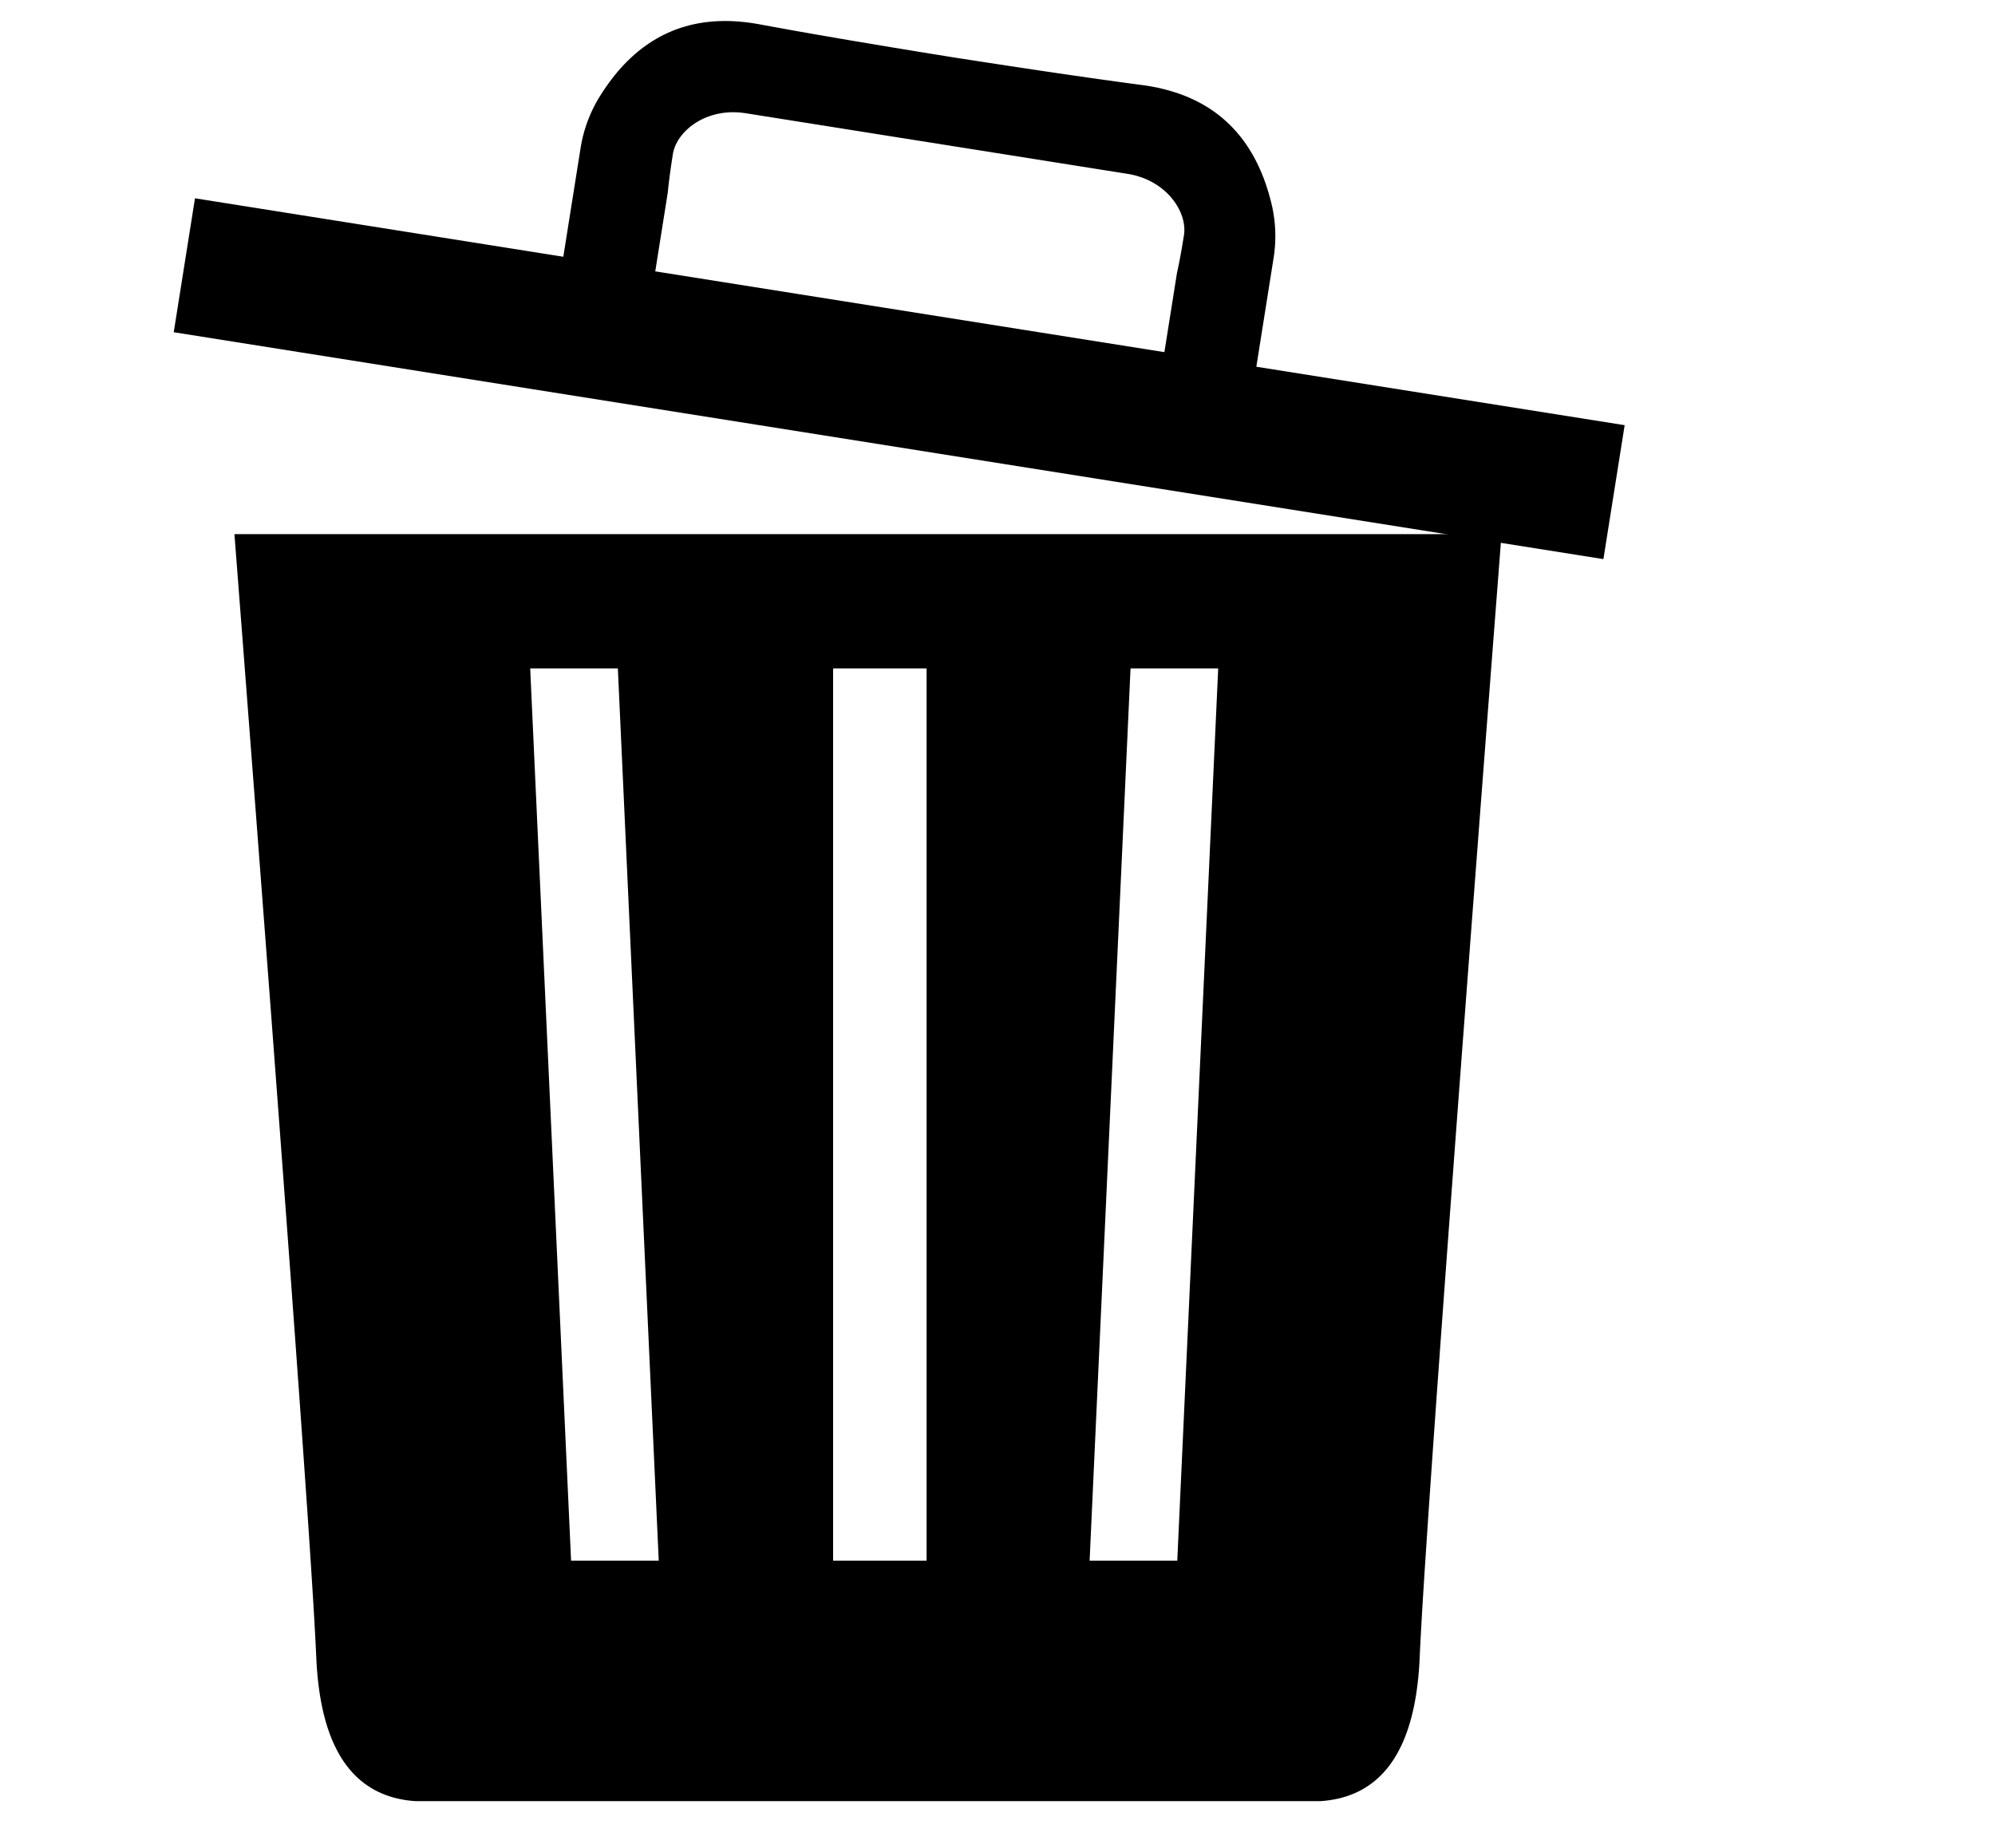
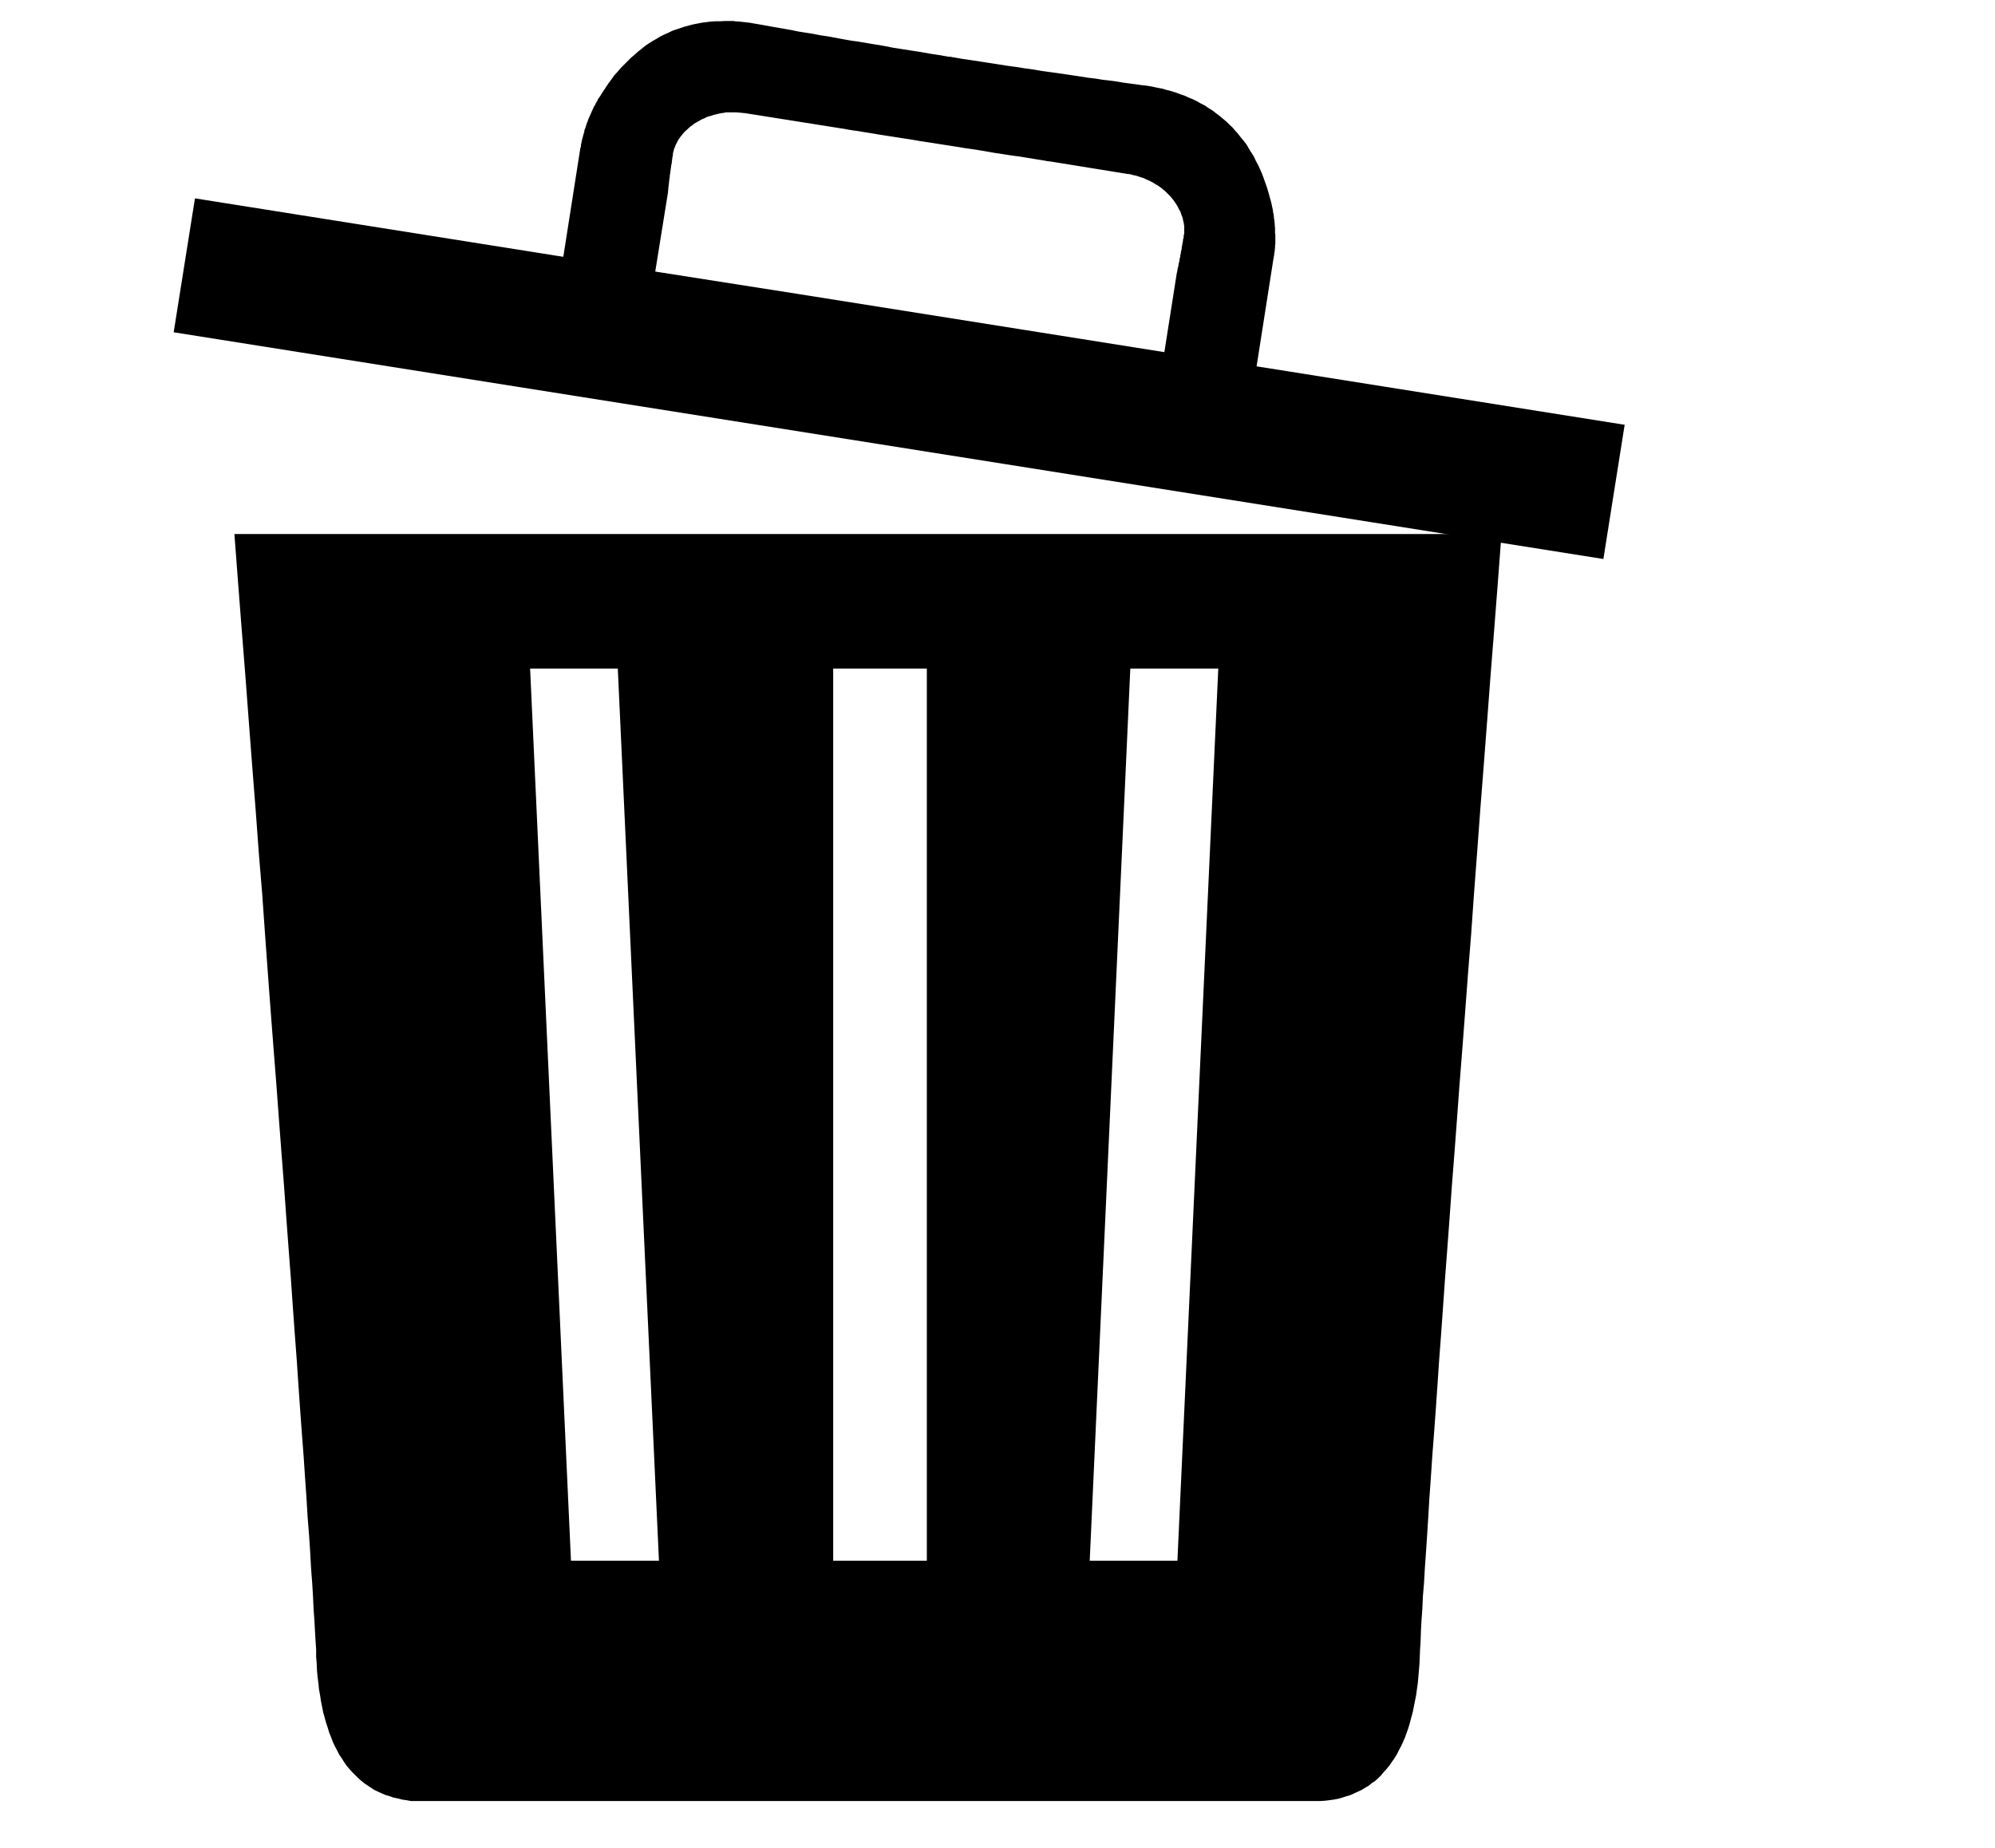
- <svg xmlns="http://www.w3.org/2000/svg" xmlns:xlink="http://www.w3.org/1999/xlink" version="1.1" preserveAspectRatio="xMidYMid meet" viewBox="0 0 703 651" width="703" height="651">
+ <svg xmlns="http://www.w3.org/2000/svg" xmlns:xlink="http://www.w3.org/1999/xlink" preserveAspectRatio="xMidYMid slice" viewBox="0 0 703 651">
  <defs>
-     <path d="M527.79 205.39L526.49 222.19L525.23 238.61L524 254.65L522.8 270.33L521.63 285.63L520.5 300.56L519.39 315.11L518.31 329.29L517.27 343.1L516.26 356.54L515.27 369.6L514.32 382.29L513.4 394.61L512.51 406.55L511.65 418.12L510.82 429.32L510.02 440.14L509.25 450.6L508.52 460.67L507.81 470.38L507.14 479.71L506.49 488.67L505.88 497.26L505.3 505.47L504.75 513.31L504.23 520.78L503.74 527.87L503.28 534.6L502.86 540.94L502.46 546.92L502.09 552.52L501.76 557.75L501.45 562.61L501.18 567.09L500.94 571.2L500.73 574.94L500.55 578.3L500.4 581.29L500.28 583.91L500.16 586.31L500 588.66L499.8 590.95L499.56 593.17L499.28 595.34L498.97 597.46L498.61 599.51L498.22 601.51L497.79 603.45L497.32 605.33L496.81 607.15L496.27 608.91L495.68 610.62L495.06 612.27L494.39 613.86L493.69 615.39L492.95 616.86L492.17 618.28L491.36 619.64L490.5 620.94L489.61 622.18L488.67 623.36L487.7 624.49L486.69 625.56L485.64 626.57L484.55 627.52L483.43 628.41L482.26 629.25L481.06 630.03L479.82 630.75L478.54 631.41L477.22 632.01L475.86 632.56L474.46 633.05L473.03 633.48L471.56 633.85L470.04 634.16L468.49 634.42L466.9 634.61L465.28 634.75L146.44 634.75L144.82 634.61L143.23 634.42L141.68 634.16L140.16 633.85L138.69 633.48L137.26 633.05L135.86 632.56L134.5 632.01L133.18 631.41L131.9 630.75L130.66 630.03L129.46 629.25L128.29 628.41L127.17 627.52L126.08 626.57L125.03 625.56L124.02 624.49L123.05 623.36L122.11 622.18L121.22 620.94L120.36 619.64L119.55 618.28L118.77 616.86L118.03 615.39L117.33 613.86L116.66 612.27L116.04 610.62L115.45 608.91L114.91 607.15L114.4 605.33L113.93 603.45L113.5 601.51L113.11 599.51L112.75 597.46L112.44 595.34L112.16 593.17L111.92 590.95L111.72 588.66L111.56 586.31L111.44 583.91L111.32 581.29L111.17 578.3L110.99 574.94L110.78 571.2L110.54 567.09L110.27 562.61L109.96 557.75L109.63 552.52L109.26 546.92L108.87 540.94L108.44 534.6L107.98 527.87L107.49 520.78L106.97 513.31L106.42 505.47L105.84 497.26L105.23 488.67L104.58 479.71L103.91 470.38L103.2 460.67L102.47 450.6L101.7 440.14L100.9 429.32L100.07 418.12L99.21 406.55L98.32 394.61L97.4 382.29L96.45 369.6L95.47 356.54L94.45 343.1L93.41 329.29L92.33 315.11L91.22 300.56L90.09 285.63L88.92 270.33L87.72 254.65L86.49 238.61L85.23 222.19L83.93 205.39L82.61 188.23L529.11 188.23L527.79 205.39ZM201.24 549.99L232.13 549.99L217.72 235.56L186.83 235.56L201.24 549.99ZM383.96 549.99L414.85 549.99L429.27 235.56L398.38 235.56L383.96 549.99ZM293.57 549.99L326.51 549.99L326.51 235.56L293.57 235.56L293.57 549.99Z" id="a2zSwrHOtJ" />
-     <path d="M258.82 7.49L260.54 7.61L262.29 7.78L264.06 8L265.84 8.26L267.65 8.57L269.79 8.97L271.99 9.37L274.25 9.78L276.56 10.2L278.92 10.63L281.34 11.06L283.82 11.49L286.35 11.94L288.93 12.39L291.57 12.84L294.27 13.31L297.02 13.78L299.82 14.26L302.68 14.74L305.6 15.23L308.57 15.73L311.59 16.23L314.67 16.75L317.81 17.26L321 17.79L324.25 18.32L327.55 18.86L330.91 19.4L334.32 19.95L334.86 20.04L335.41 20.13L338.82 20.66L342.18 21.18L345.49 21.69L348.74 22.19L351.94 22.68L355.08 23.16L358.17 23.63L361.2 24.08L364.18 24.53L367.1 24.97L369.97 25.39L372.79 25.81L375.55 26.21L378.26 26.6L380.91 26.99L383.51 27.36L386.05 27.72L388.54 28.07L390.97 28.41L393.35 28.74L395.67 29.06L397.94 29.37L400.16 29.66L402.32 29.95L404.14 30.21L405.92 30.51L407.67 30.85L409.38 31.24L411.06 31.66L412.7 32.12L414.31 32.62L415.88 33.16L417.42 33.74L418.93 34.36L420.4 35.02L421.83 35.72L423.23 36.46L424.6 37.24L425.93 38.06L427.23 38.92L428.49 39.82L429.72 40.76L430.91 41.74L432.07 42.76L433.19 43.82L434.28 44.92L435.34 46.06L436.36 47.24L437.35 48.46L438.3 49.72L439.22 51.02L440.1 52.36L440.95 53.74L441.76 55.15L442.54 56.61L443.28 58.11L443.99 59.65L444.67 61.23L445.31 62.85L445.91 64.5L446.48 66.2L447.02 67.94L447.52 69.72L447.99 71.53L448.1 72.01L448.21 72.49L448.32 72.97L448.42 73.44L448.51 73.92L448.6 74.4L448.69 74.89L448.77 75.37L448.84 75.85L448.91 76.33L448.98 76.82L449.04 77.3L449.1 77.79L449.15 78.27L449.2 78.76L449.24 79.24L449.27 79.73L449.31 80.21L449.33 80.7L449.36 81.19L449.37 81.67L449.39 82.16L449.4 82.65L449.4 83.14L449.4 83.62L449.39 84.11L449.38 84.6L449.36 85.09L449.34 85.58L449.32 86.06L449.29 86.55L449.25 87.04L449.21 87.52L449.16 88.01L449.11 88.5L449.06 88.98L449 89.47L448.94 89.95L448.87 90.44L448.79 90.92L442.71 129.24L572.5 149.84L565.01 197.04L353.16 163.42L353.16 163.42L61.22 117.08L68.71 69.88L198.5 90.48L204.59 52.16L204.66 51.68L204.75 51.19L204.84 50.71L204.93 50.23L205.03 49.75L205.13 49.28L205.24 48.8L205.35 48.32L205.47 47.85L205.59 47.38L205.72 46.91L205.85 46.44L205.98 45.97L206.12 45.5L206.27 45.04L206.42 44.57L206.57 44.11L206.73 43.65L206.89 43.19L207.06 42.73L207.23 42.27L207.41 41.82L207.59 41.37L207.78 40.92L207.97 40.47L208.16 40.02L208.36 39.58L208.57 39.13L208.77 38.69L208.99 38.25L209.2 37.81L209.42 37.38L209.65 36.95L209.88 36.51L210.12 36.09L210.35 35.66L210.6 35.23L210.84 34.81L211.1 34.39L211.35 33.98L212.36 32.39L213.39 30.86L214.44 29.37L215.5 27.93L216.59 26.54L217.7 25.2L218.83 23.91L219.98 22.67L221.16 21.47L222.35 20.33L223.56 19.23L224.79 18.18L226.05 17.18L227.32 16.23L228.62 15.33L229.93 14.48L231.27 13.67L232.62 12.91L234 12.21L235.4 11.55L236.81 10.94L238.25 10.37L239.71 9.86L241.19 9.4L242.69 8.98L244.21 8.61L245.75 8.29L247.31 8.02L248.89 7.8L250.5 7.63L252.12 7.5L253.76 7.43L255.43 7.4L257.11 7.42L258.82 7.49ZM414.81 95.89L414.86 95.64L414.92 95.39L414.97 95.13L415.03 94.87L415.09 94.6L415.15 94.33L415.2 94.06L415.26 93.78L415.32 93.49L415.38 93.21L415.44 92.91L415.49 92.62L415.55 92.32L415.61 92.01L415.67 91.7L415.73 91.39L415.79 91.07L415.85 90.74L415.91 90.42L415.98 90.09L416.04 89.75L416.1 89.41L416.16 89.07L416.22 88.72L416.29 88.36L416.35 88.01L416.41 87.64L416.48 87.28L416.54 86.91L416.6 86.53L416.67 86.15L416.73 85.77L416.8 85.38L416.86 84.99L416.93 84.59L416.99 84.19L417.06 83.79L417.13 83.38L417.19 82.96L417.28 82.33L417.33 81.7L417.35 81.05L417.33 80.39L417.28 79.73L417.2 79.06L417.09 78.39L416.95 77.72L416.78 77.04L416.57 76.37L416.33 75.69L416.07 75.02L415.77 74.34L415.45 73.68L415.09 73.01L414.7 72.35L414.29 71.7L413.85 71.06L413.37 70.43L412.87 69.81L412.35 69.19L411.79 68.6L411.21 68.01L410.6 67.44L409.96 66.89L409.29 66.35L408.6 65.83L407.89 65.33L407.15 64.86L406.38 64.4L405.58 63.97L404.77 63.56L403.92 63.17L403.06 62.81L402.16 62.48L401.25 62.18L400.31 61.9L399.35 61.66L398.36 61.45L397.35 61.27L370.06 56.94L369.19 56.8L368.01 56.61L358.83 55.15L356.55 54.79L353.94 54.38L350 53.75L346.08 53.13L342.16 52.51L339.96 52.16L338.27 51.89L324.81 49.75L324.58 49.72L323 49.47L321.8 49.28L308.97 47.24L308.52 47.17L301.71 46.09L300.95 45.97L298.43 45.57L298.01 45.5L262.68 39.89L261.67 39.75L260.66 39.65L259.67 39.58L258.69 39.55L257.73 39.55L256.78 39.59L255.84 39.67L254.92 39.77L254.02 39.91L253.13 40.08L252.26 40.27L251.4 40.5L250.57 40.75L249.75 41.03L248.95 41.33L248.17 41.66L247.42 42.01L246.68 42.39L245.97 42.79L245.28 43.2L244.61 43.64L243.96 44.1L243.34 44.57L242.75 45.06L242.18 45.57L241.63 46.09L241.12 46.62L240.63 47.17L240.16 47.73L239.73 48.3L239.33 48.88L238.95 49.47L238.61 50.06L238.29 50.67L238.01 51.28L237.76 51.89L237.54 52.51L237.36 53.13L237.21 53.75L237.09 54.38L237.03 54.79L236.97 55.2L236.9 55.61L236.84 56.01L236.78 56.41L236.72 56.8L236.66 57.19L236.61 57.57L236.55 57.95L236.49 58.33L236.44 58.7L236.39 59.07L236.34 59.43L236.28 59.79L236.24 60.15L236.19 60.5L236.14 60.85L236.09 61.19L236.05 61.53L236 61.86L235.96 62.19L235.92 62.52L235.88 62.84L235.84 63.16L235.8 63.47L235.76 63.78L235.72 64.08L235.69 64.38L235.65 64.68L235.62 64.97L235.58 65.26L235.55 65.54L235.52 65.82L235.49 66.1L235.46 66.37L235.44 66.64L235.41 66.9L235.39 67.16L235.36 67.41L235.34 67.66L230.9 95.63L280.56 103.51L280.56 103.51L360.65 116.22L410.31 124.1L414.75 96.14L414.81 95.89Z" id="b4n1Ili7E" />
+     <path d="M527.8 205.4l-1.3 16.8-1.3 16.4-1.2 16-1.2 15.7-1.2 15.3-1.1 15-1.1 14.5-1 14.2-1.1 13.8-1 13.4-1 13.1-1 12.7-.9 12.3-.9 12-.9 11.5-.8 11.2-.8 10.8-.8 10.5-.7 10-.7 9.8-.7 9.3-.6 9-.6 8.6-.6 8.2-.6 7.8-.5 7.5-.5 7-.4 6.8-.4 6.3-.4 6-.4 5.6-.3 5.3-.4 4.8-.2 4.5-.3 4.1-.2 3.7-.1 3.4-.2 3-.1 2.6-.1 2.4-.2 2.4-.2 2.3-.2 2.2-.3 2.1-.3 2.2-.4 2-.4 2-.4 2-.5 1.8-.5 1.9-.5 1.7-.6 1.7-.6 1.7-.7 1.6-.7 1.5-.8 1.5-.7 1.4-.8 1.3-.9 1.3-.9 1.3-1 1.2-.9 1-1 1.2-1 1-1.1 1-1.2.8-1.1.9-1.2.7-1.3.8-1.3.6-1.3.6-1.3.6-1.4.4-1.5.5-1.4.4-1.6.3-1.5.2-1.6.2-1.6.1H144.8l-1.6-.3-1.5-.2-1.5-.4-1.5-.3-1.4-.5-1.4-.4-1.4-.6-1.3-.6-1.3-.6-1.2-.8-1.2-.8-1.2-.8-1.1-.9-1.1-1-1-1-1-1-1-1.1-1-1.2-.9-1.3-.8-1.3-.9-1.3-.7-1.4-.8-1.5-.7-1.5-.6-1.6-.7-1.7-.5-1.7-.6-1.8-.5-1.8-.5-1.8-.4-2-.4-2-.3-2-.4-2.2-.2-2.1-.3-2.3-.2-2.2-.1-2.4-.2-2.4v-2.6l-.2-3-.2-3.4-.2-3.7-.3-4.1-.2-4.5-.3-4.9-.4-5.2-.3-5.6-.4-6-.5-6.3-.4-6.7-.5-7.1-.5-7.5-.6-7.8-.6-8.2-.6-8.6-.6-9-.7-9.3-.7-9.7-.7-10.1-.8-10.5-.8-10.8-.8-11.2-.9-11.6-.9-11.9-.9-12.3-1-12.7-1-13-1-13.5-1-13.8-1-14.2-1.2-14.5-1.1-15-1.2-15.3-1.2-15.7-1.2-16-1.3-16.4-1.3-16.8-1.3-17.2h446.5l-1.3 17.2zM201.2 550h31l-14.5-314.4h-30.9L201.2 550zm182.8 0h30.9l14.4-314.4h-31L384 550zm-90.4 0h33V235.6h-33V550z" id="a" />
+     <path d="M258.8 7.5l1.7.1 1.8.2 1.8.2 1.7.3 1.8.3 2.2.4 2.2.4 2.3.4 2.3.4 2.3.4 2.4.5 2.5.4 2.6.4 2.5.5 2.7.4 2.7.5 2.7.5 2.8.5 2.9.4 2.9.5 3 .5 3 .5 3 .6 3.2.5 3.2.5 3.3.5 3.3.6 3.3.5 3.4.6h.6l.5.1 3.4.6 3.4.5 3.3.5 3.2.5 3.2.5 3.2.5 3 .4 3.1.5 3 .4 2.9.5 2.9.4 2.8.4 2.8.4 2.7.4 2.6.4 2.6.4 2.6.3 2.4.4 2.5.3 2.4.3 2.3.4 2.2.3 2.3.3 2.1.3 1.8.2 1.8.3 1.8.4 1.7.3 1.7.5 1.6.4 1.6.5 1.6.6 1.5.5 1.5.7 1.5.6 1.4.7 1.4.8 1.4.7 1.3.9 1.3.8 1.3 1 1.2.9 1.2 1 1.2 1 1 1 1.2 1.1 1 1.2 1 1.1 1 1.3 1 1.2 1 1.3.8 1.4.8 1.3.9 1.4.7 1.5.8 1.5.7 1.5.7 1.6.6 1.6.6 1.7.6 1.7.5 1.7.5 1.8.5 1.8.1.5.1.5.1.5.1.4.1.5.1.5v.5l.2.5v.4l.1.5v.5l.1.5.1.5v.5l.1.5v.9l.1.5v2l.1.5V86l-.1.5v.9l-.1.5v.5l-.1.5-.1.5v.5l-.1.4-.1.5-6 38.3 129.7 20.6L565 197l-211.8-33.6-292-46.3 7.5-47.2 129.8 20.6 6-38.3.2-.5v-.5l.1-.5.1-.5.1-.5.1-.4.1-.5.2-.5V48l.2-.5.1-.5.2-.5V46l.2-.5.2-.5.1-.4.2-.5.1-.5.2-.4.2-.5.1-.4.2-.5.2-.4.2-.5.2-.4.2-.5.2-.4.2-.5.2-.4.2-.5.2-.4.2-.4.3-.4.2-.5.2-.4.3-.4.2-.5.2-.4.3-.4.3-.4 1-1.6 1-1.5 1-1.5 1.1-1.5 1-1.4 1.2-1.3 1.1-1.3 1.2-1.2 1.2-1.2 1.2-1.2 1.2-1 1.2-1.1 1.3-1 1.2-1 1.3-.9 1.3-.8 1.4-.8 1.3-.8 1.4-.7 1.4-.6 1.4-.7 1.4-.5 1.5-.5 1.5-.5 1.5-.4 1.5-.4 1.6-.3 1.5-.3 1.6-.2 1.6-.2 1.6-.1h1.7l1.6-.1h3.4zm156 88.4v-.3l.1-.2V95l.1-.2v-.3l.1-.3.1-.2v-.3l.1-.3v-.3l.1-.3v-.3l.2-.3v-.6l.1-.3V91l.2-.4v-.6l.1-.3.1-.4v-.3l.1-.4v-.3l.2-.4v-.7l.1-.4.1-.4v-.3l.1-.4.1-.4V85l.1-.4v-.4l.2-.4V83l.2-.7V79.7l-.1-.6-.1-.7-.2-.7-.1-.7-.2-.6-.3-.7-.2-.7-.3-.7-.4-.6-.3-.7-.4-.7-.4-.6-.4-.6-.5-.7-.5-.6-.5-.6-.6-.6-.6-.6-.6-.6-.6-.5-.7-.6-.7-.5-.7-.5-.8-.4-.7-.5-.8-.4-.8-.4-.9-.4-.8-.4-1-.3-.9-.3-.9-.3-1-.2-1-.3-1-.1-27.2-4.4-1-.1-1-.2-9.3-1.5-2.3-.3-2.6-.4-3.9-.6-4-.7-3.8-.6-2.2-.3-1.7-.3-13.5-2.1h-.2l-1.6-.3-1.2-.2-12.8-2-.5-.1-6.8-1.1-.8-.1-2.5-.4-.4-.1-35.3-5.6-1-.1-1-.1-1-.1h-3.9l-.9.2-.9.1-.9.2-.8.2-.9.2-.8.3-.8.2-.9.3-.7.4-.8.3-.7.4-.7.4-.7.4-.7.4-.6.5-.7.5-.6.5-.5.5-.6.5-.5.5-.5.6-.4.5-.5.6-.4.6-.4.6-.3.6-.3.6-.3.6-.2.6-.3.6-.1.6-.2.6-.1.7v.4l-.1.4-.1.4v.4l-.1.4v.4l-.1.4v.4l-.1.4-.1.3v.4l-.1.4v.3l-.1.4v.4l-.1.3v.4l-.1.3v.3l-.1.4v.6l-.1.3v.4l-.1.3v.6l-.1.3v.6l-.1.3v.5l-.1.3v.8l-.1.3v.5l-4.5 28 49.7 7.8 80 12.7 49.7 7.9 4.4-28 .1-.2z" id="b" />
  </defs>
+   <use xlink:href="#a" class="trashbin-body" />
+   <use xlink:href="#a" fill-opacity="0" stroke="#000" stroke-width="0" />
  <g>
-     <g>
-       <g>
-         <use xlink:href="#a2zSwrHOtJ" opacity="1" class="trashbin-body" fill-opacity="1" />
-         <g>
-           <use xlink:href="#a2zSwrHOtJ" opacity="1" fill-opacity="0" stroke="#000000" stroke-width="0" stroke-opacity="1" />
-         </g>
-       </g>
-       <g>
-         <use xlink:href="#b4n1Ili7E" opacity="1" class="trashbin-body" fill-opacity="1" />
-         <g>
-           <use xlink:href="#b4n1Ili7E" opacity="1" fill-opacity="0" stroke="#ff0000" stroke-width="0" stroke-opacity="1" />
-         </g>
-       </g>
-     </g>
+     <use xlink:href="#b" class="trashbin-body" />
+     <use xlink:href="#b" fill-opacity="0" stroke="red" stroke-width="0" />
  </g>
</svg>
